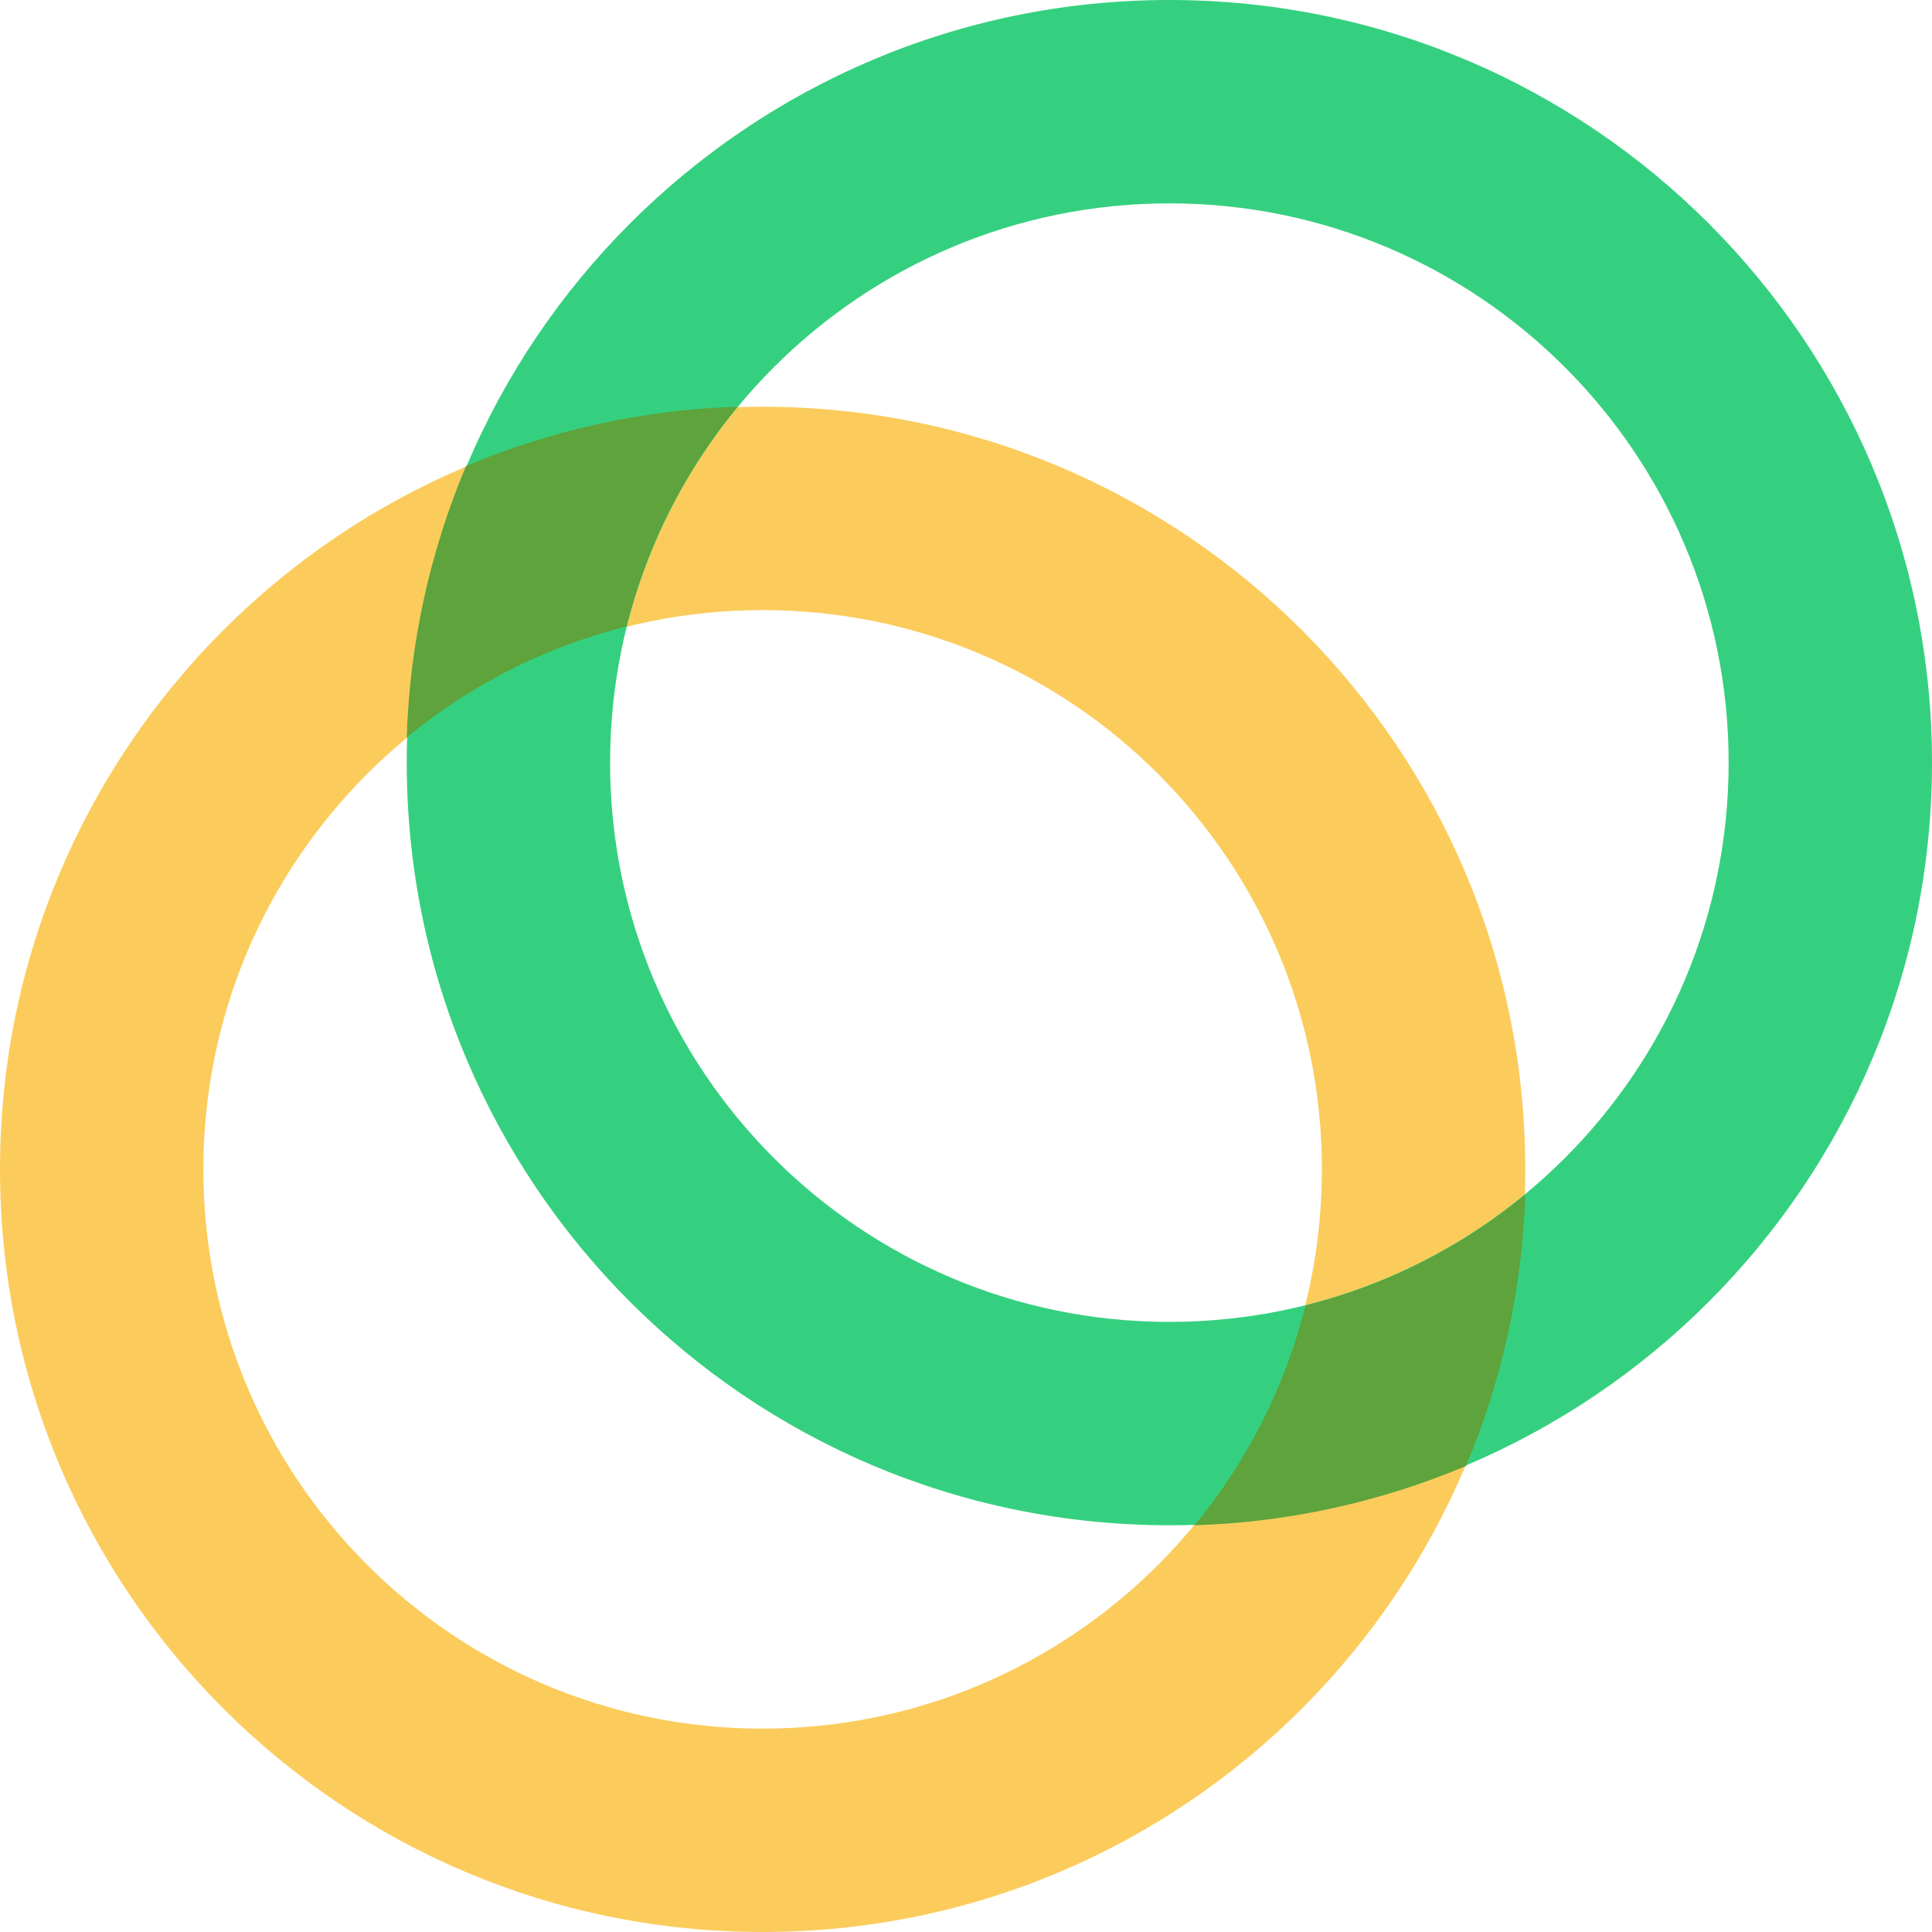
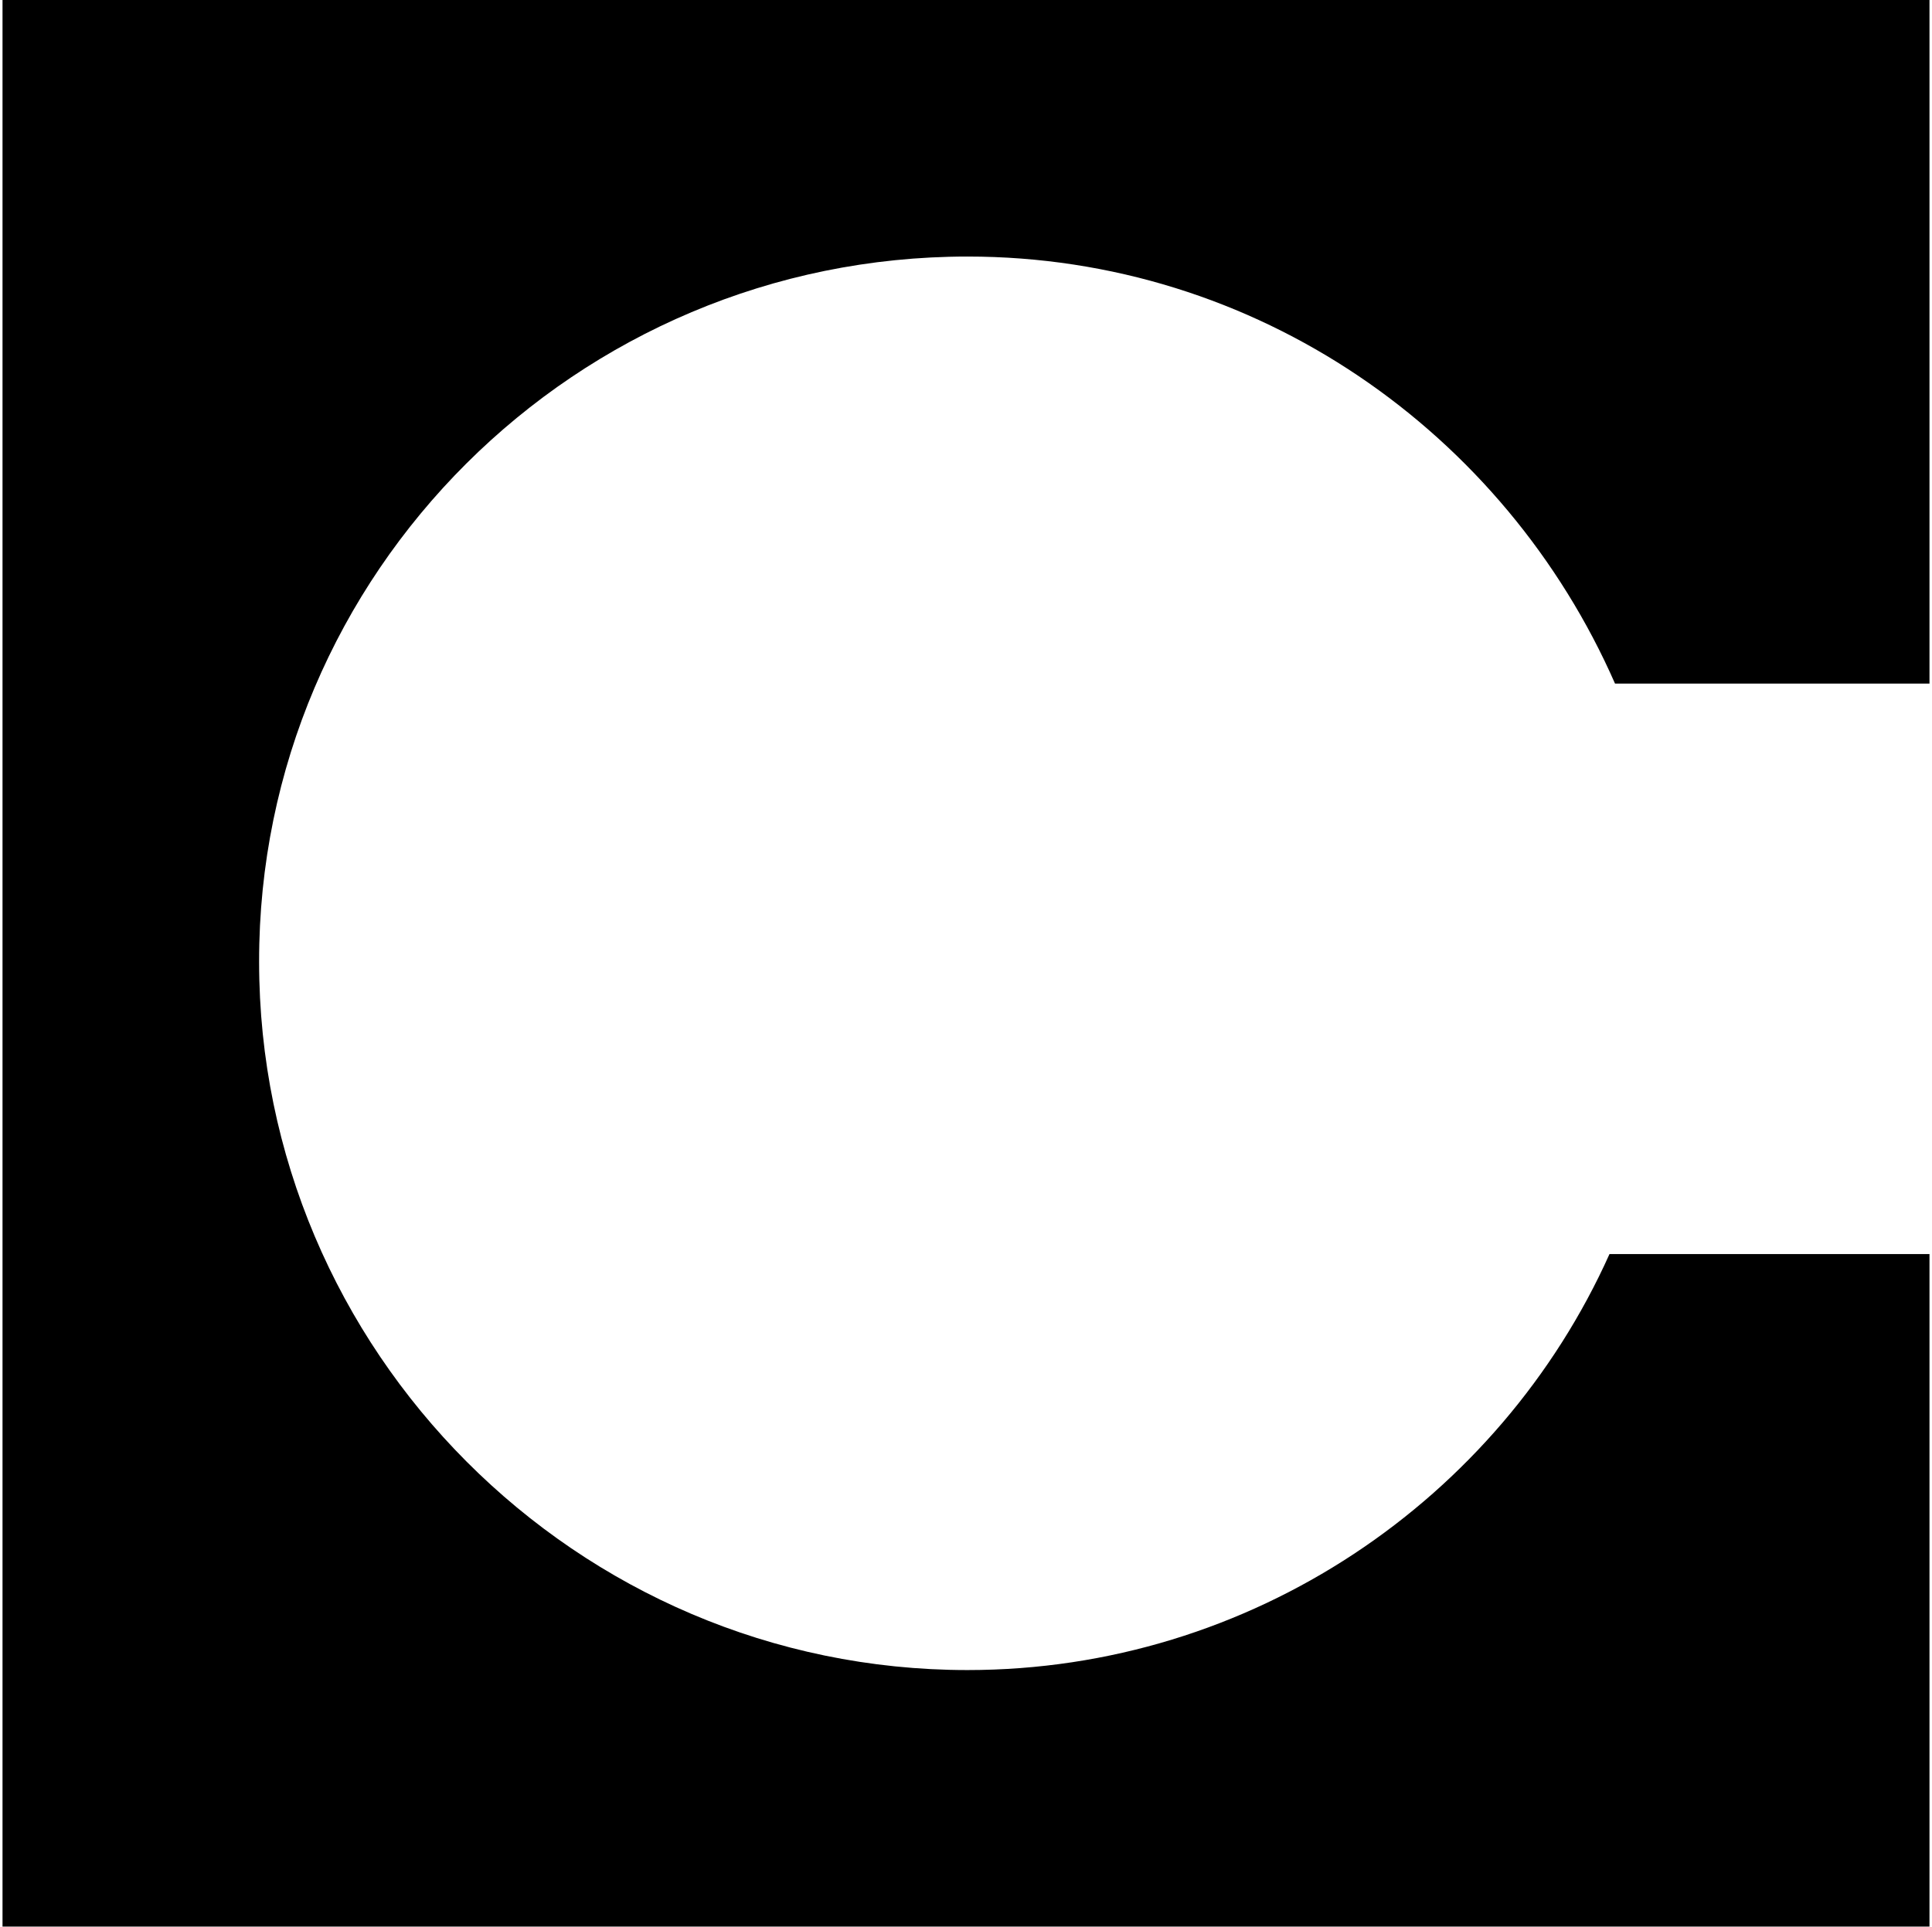
- <svg xmlns="http://www.w3.org/2000/svg" id="Celo_Rings" data-name="Celo Rings" viewBox="0 0 950 950">
-   <defs>
-     <style>.cls-1{fill:#fbcc5c;}.cls-2{fill:#35d07f;}.cls-3{fill:#5ea33b;}</style>
-   </defs>
-   <path id="Bottom_Ring" data-name="Bottom Ring" class="cls-1" d="M375,850c151.88,0,275-123.12,275-275S526.88,300,375,300,100,423.12,100,575,223.12,850,375,850Zm0,100C167.9,950,0,782.1,0,575S167.9,200,375,200,750,367.9,750,575,582.1,950,375,950Z" />
-   <path id="Top_Ring" data-name="Top Ring" class="cls-2" d="M575,650c151.88,0,275-123.12,275-275S726.88,100,575,100,300,223.12,300,375,423.12,650,575,650Zm0,100c-207.1,0-375-167.9-375-375S367.9,0,575,0,950,167.9,950,375,782.1,750,575,750Z" />
-   <path id="Rings_Overlap" data-name="Rings Overlap" class="cls-3" d="M587.39,750a274.38,274.38,0,0,0,54.55-108.06A274.36,274.36,0,0,0,750,587.4a373.63,373.63,0,0,1-29.16,133.45A373.62,373.62,0,0,1,587.39,750ZM308.06,308.06A274.36,274.36,0,0,0,200,362.6a373.63,373.63,0,0,1,29.16-133.45A373.62,373.62,0,0,1,362.61,200,274.38,274.38,0,0,0,308.06,308.06Z" />
+ <svg xmlns="http://www.w3.org/2000/svg" version="1.1" id="Symbol" x="0px" y="0px" viewBox="0 0 384 383" style="enable-background:new 0 0 384 383;" xml:space="preserve">
+   <path d="M383.5,0H0.5v383h383V249.3h-63.6C298,298.1,248.7,332,192.3,332c-77.8,0-140.8-63.6-140.8-140.8  C51.4,114,114.5,51,192.3,51C249.8,51,299.1,86,321,135.9h62.5V0z" />
</svg>
